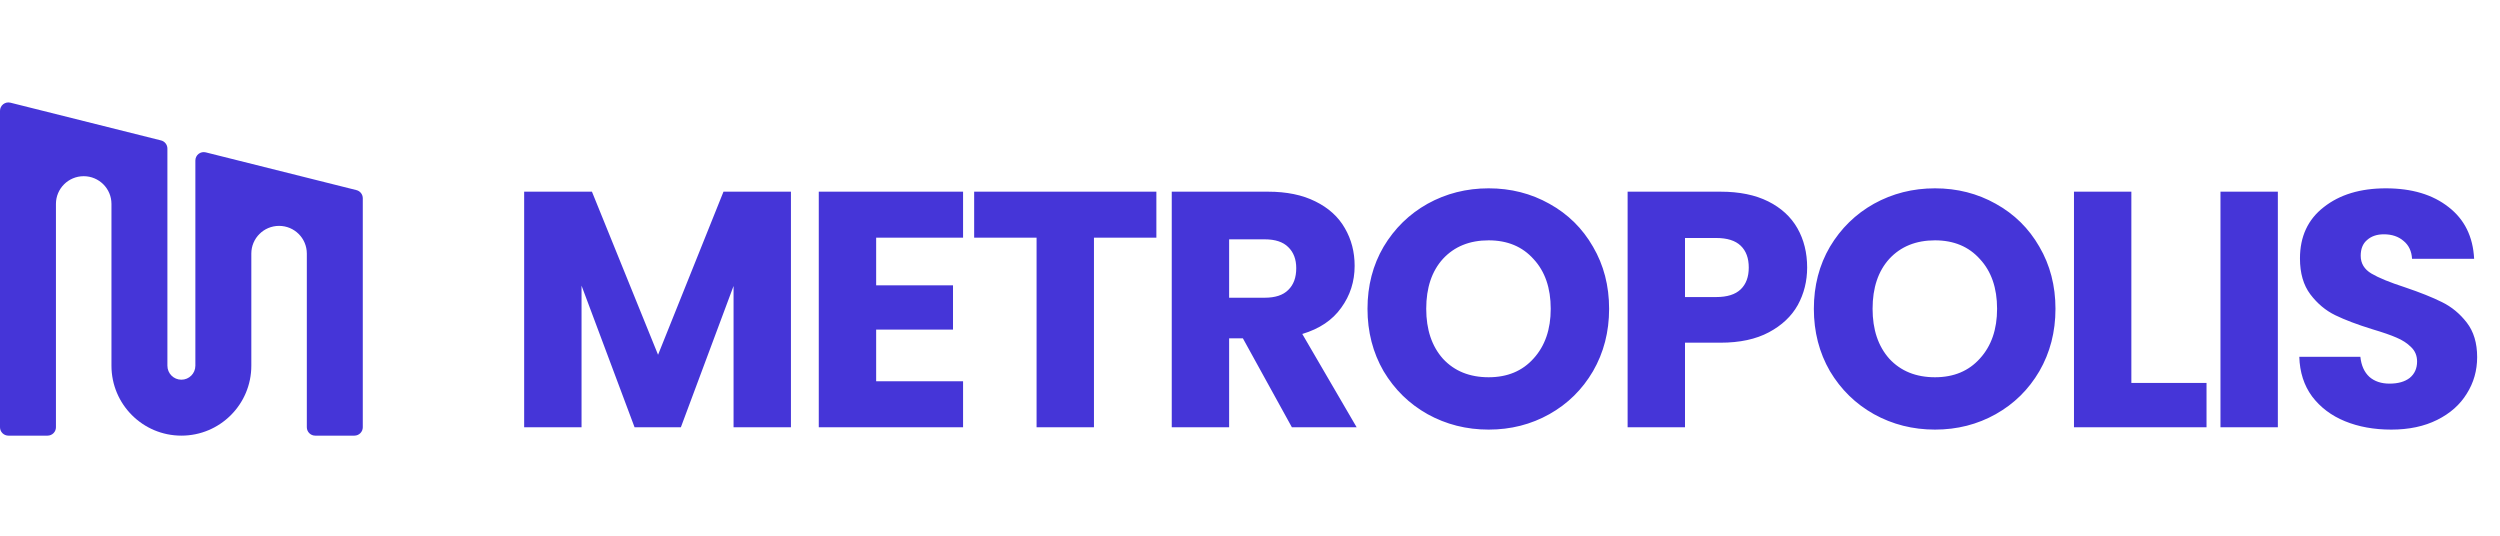
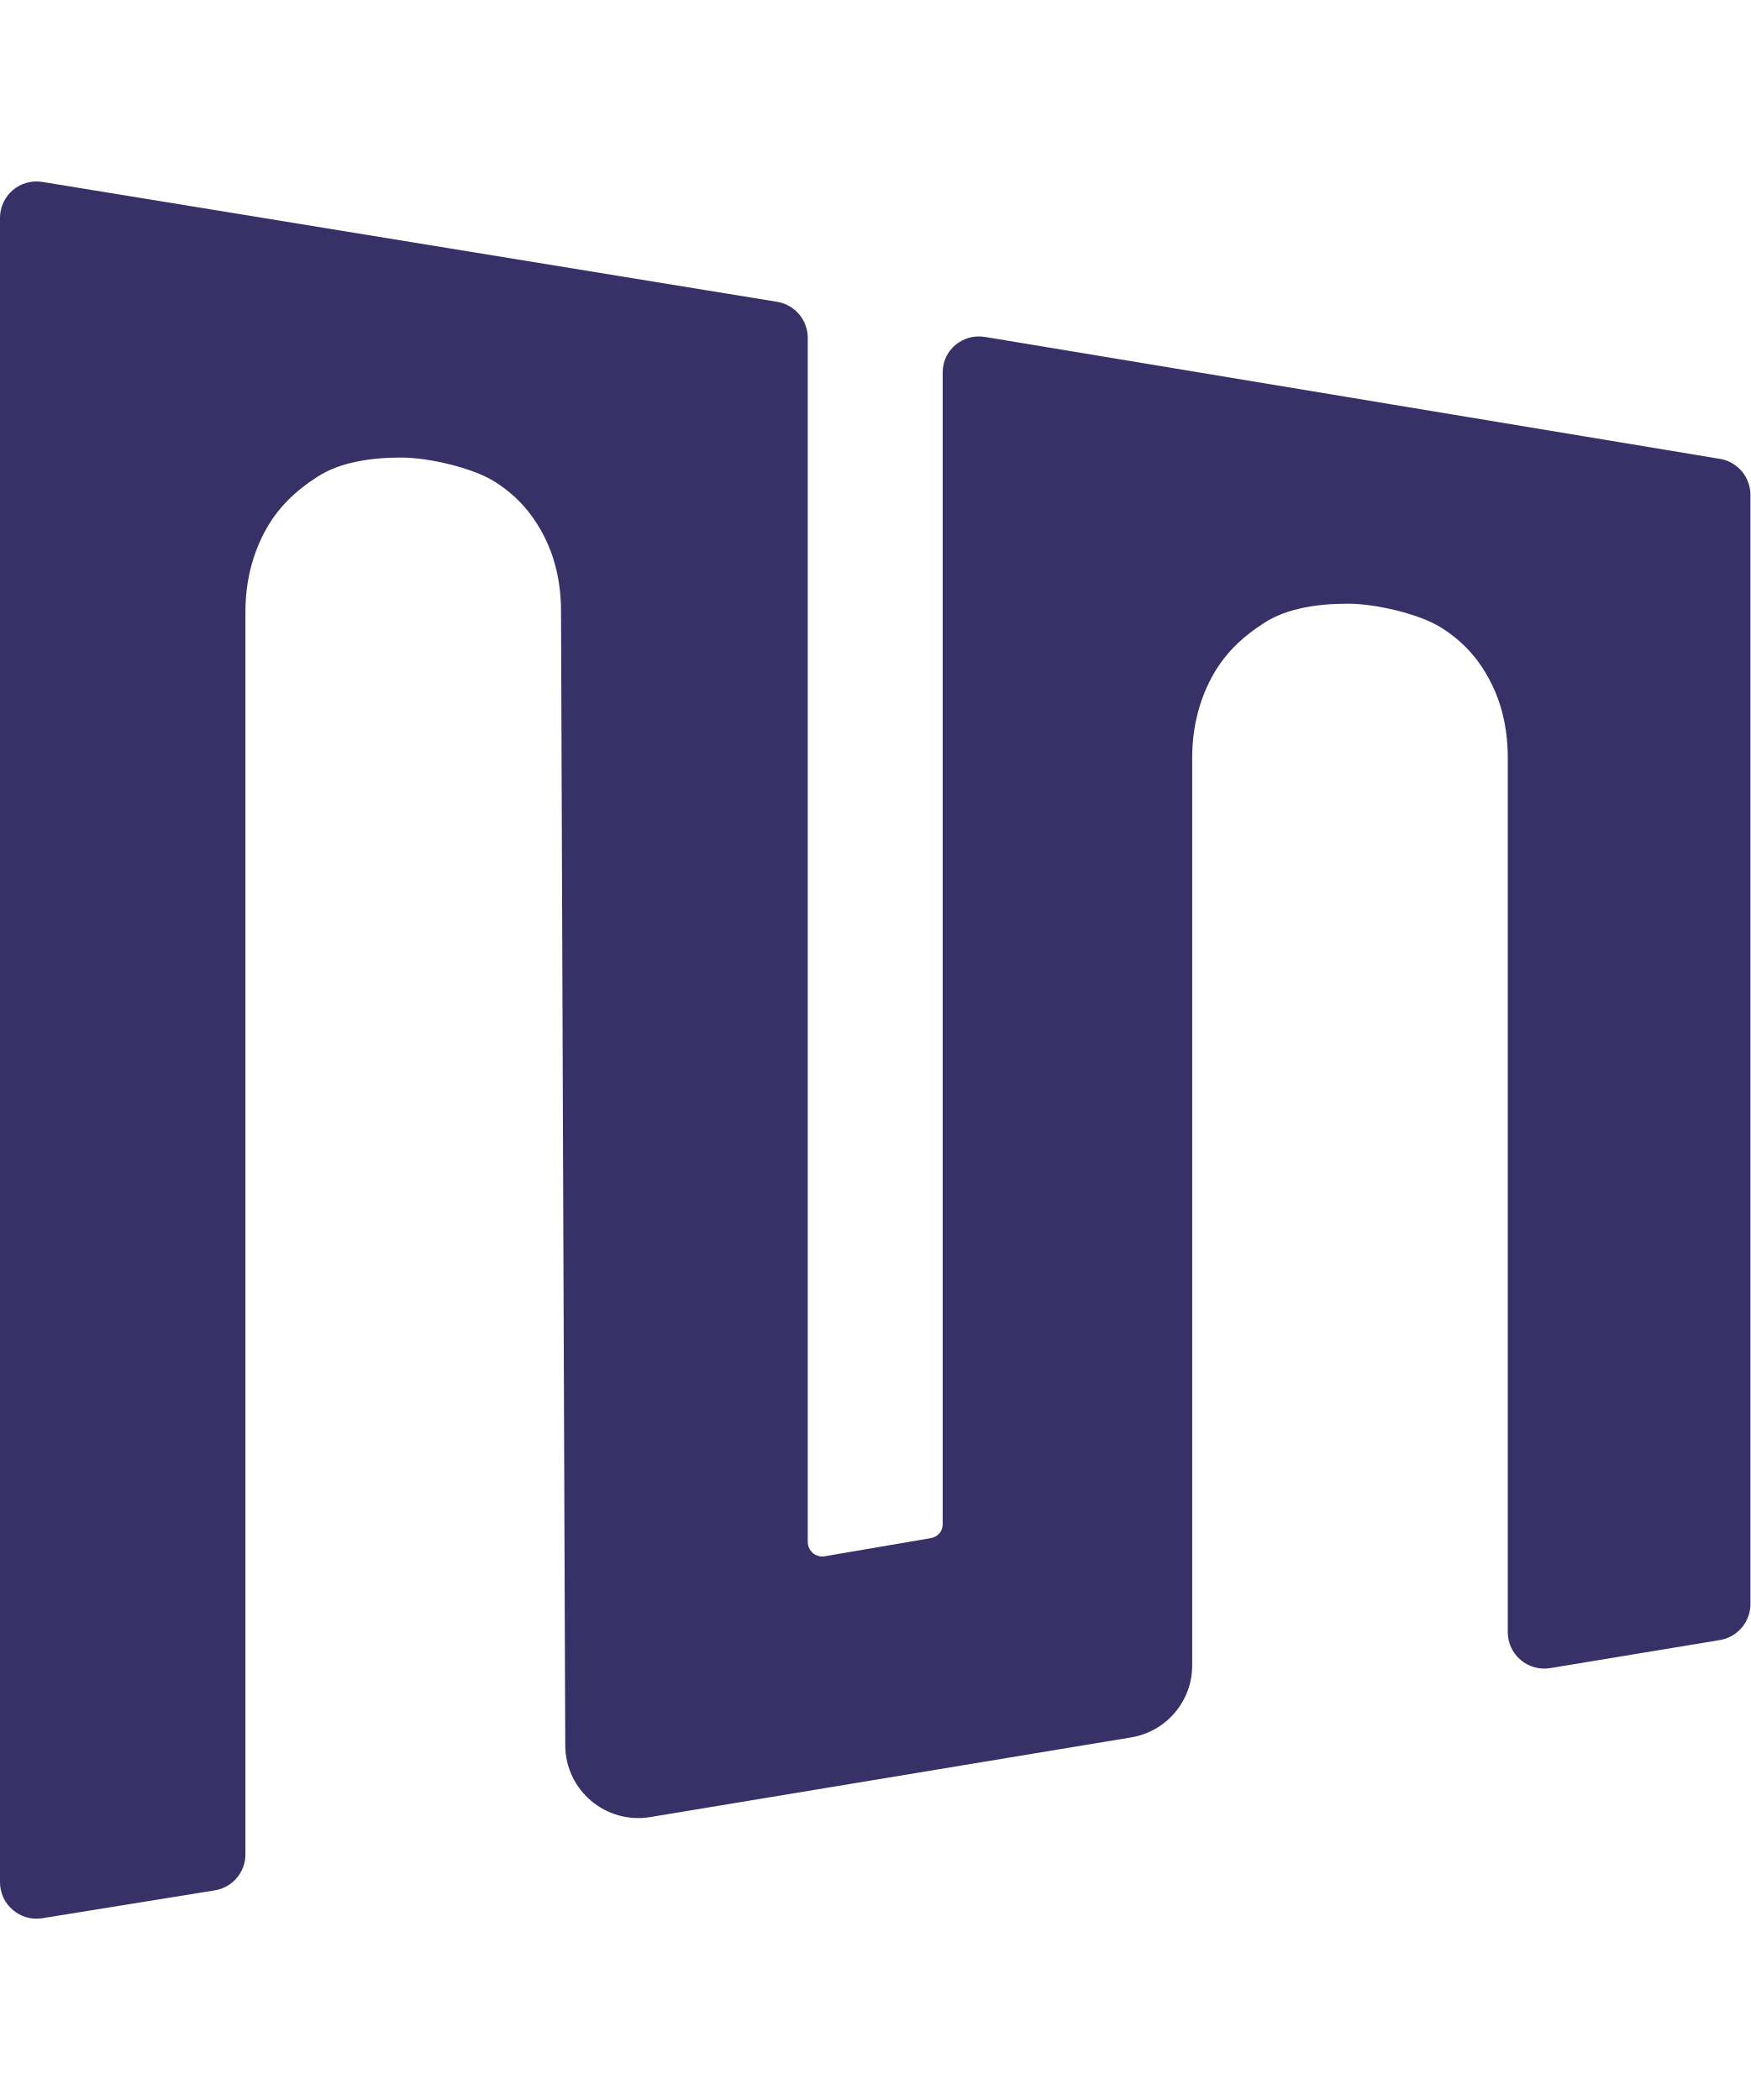
- <svg xmlns="http://www.w3.org/2000/svg" width="98" height="21" viewBox="0 0 149 21" fill="none">
-   <path d="M3.334 20V6.689C3.334 5.777 4.075 5.037 4.989 5.037C5.902 5.037 6.643 5.777 6.643 6.689V16.333C6.643 18.634 8.509 20.5 10.811 20.5C13.113 20.5 14.979 18.634 14.979 16.333V9.649C14.979 8.737 15.719 7.998 16.633 7.998C17.547 7.998 18.287 8.737 18.287 9.649V20C18.287 20.276 18.511 20.5 18.787 20.5H21.122C21.398 20.5 21.622 20.276 21.622 20V6.351C21.622 6.122 21.466 5.922 21.243 5.866L12.266 3.617C11.95 3.537 11.644 3.776 11.644 4.102V16.333C11.644 16.793 11.271 17.166 10.811 17.166C10.35 17.166 9.977 16.793 9.977 16.333V3.39C9.977 3.161 9.821 2.961 9.599 2.905L0.622 0.656C0.306 0.577 0 0.815 0 1.141V20C0 20.276 0.224 20.5 0.5 20.5H2.834C3.111 20.5 3.334 20.276 3.334 20Z" fill="#4535D8" />
-   <path d="M47.14 5.96V20H43.72V11.58L40.58 20H37.82L34.66 11.56V20H31.24V5.96H35.28L39.22 15.68L43.12 5.96H47.14ZM52.219 8.7V11.54H56.799V14.18H52.219V17.26H57.399V20H48.799V5.96H57.399V8.7H52.219ZM68.92 5.96V8.7H65.2V20H61.78V8.7H58.06V5.96H68.92ZM76.996 20L74.076 14.7H73.256V20H69.836V5.96H75.576C76.683 5.96 77.623 6.153 78.396 6.54C79.183 6.927 79.769 7.46 80.156 8.14C80.543 8.807 80.736 9.553 80.736 10.38C80.736 11.313 80.469 12.147 79.936 12.88C79.416 13.613 78.643 14.133 77.616 14.44L80.856 20H76.996ZM73.256 12.28H75.376C76.003 12.28 76.469 12.127 76.776 11.82C77.096 11.513 77.256 11.08 77.256 10.52C77.256 9.987 77.096 9.567 76.776 9.26C76.469 8.953 76.003 8.8 75.376 8.8H73.256V12.28ZM88.723 20.14C87.403 20.14 86.19 19.833 85.083 19.22C83.99 18.607 83.116 17.753 82.463 16.66C81.823 15.553 81.503 14.313 81.503 12.94C81.503 11.567 81.823 10.333 82.463 9.24C83.116 8.147 83.99 7.293 85.083 6.68C86.19 6.067 87.403 5.76 88.723 5.76C90.043 5.76 91.25 6.067 92.343 6.68C93.45 7.293 94.316 8.147 94.943 9.24C95.583 10.333 95.903 11.567 95.903 12.94C95.903 14.313 95.583 15.553 94.943 16.66C94.303 17.753 93.436 18.607 92.343 19.22C91.25 19.833 90.043 20.14 88.723 20.14ZM88.723 17.02C89.843 17.02 90.736 16.647 91.403 15.9C92.083 15.153 92.423 14.167 92.423 12.94C92.423 11.7 92.083 10.713 91.403 9.98C90.736 9.233 89.843 8.86 88.723 8.86C87.59 8.86 86.683 9.227 86.003 9.96C85.336 10.693 85.003 11.687 85.003 12.94C85.003 14.18 85.336 15.173 86.003 15.92C86.683 16.653 87.59 17.02 88.723 17.02ZM107.706 10.48C107.706 11.293 107.519 12.04 107.146 12.72C106.772 13.387 106.199 13.927 105.426 14.34C104.652 14.753 103.692 14.96 102.546 14.96H100.426V20H97.006V5.96H102.546C103.666 5.96 104.612 6.153 105.386 6.54C106.159 6.927 106.739 7.46 107.126 8.14C107.512 8.82 107.706 9.6 107.706 10.48ZM102.286 12.24C102.939 12.24 103.426 12.087 103.746 11.78C104.066 11.473 104.226 11.04 104.226 10.48C104.226 9.92 104.066 9.487 103.746 9.18C103.426 8.873 102.939 8.72 102.286 8.72H100.426V12.24H102.286ZM115.326 20.14C114.006 20.14 112.793 19.833 111.686 19.22C110.593 18.607 109.719 17.753 109.066 16.66C108.426 15.553 108.106 14.313 108.106 12.94C108.106 11.567 108.426 10.333 109.066 9.24C109.719 8.147 110.593 7.293 111.686 6.68C112.793 6.067 114.006 5.76 115.326 5.76C116.646 5.76 117.853 6.067 118.946 6.68C120.053 7.293 120.919 8.147 121.546 9.24C122.186 10.333 122.506 11.567 122.506 12.94C122.506 14.313 122.186 15.553 121.546 16.66C120.906 17.753 120.039 18.607 118.946 19.22C117.853 19.833 116.646 20.14 115.326 20.14ZM115.326 17.02C116.446 17.02 117.339 16.647 118.006 15.9C118.686 15.153 119.026 14.167 119.026 12.94C119.026 11.7 118.686 10.713 118.006 9.98C117.339 9.233 116.446 8.86 115.326 8.86C114.193 8.86 113.286 9.227 112.606 9.96C111.939 10.693 111.606 11.687 111.606 12.94C111.606 14.18 111.939 15.173 112.606 15.92C113.286 16.653 114.193 17.02 115.326 17.02ZM127.029 17.36H131.509V20H123.609V5.96H127.029V17.36ZM135.76 5.96V20H132.34V5.96H135.76ZM142.518 20.14C141.492 20.14 140.572 19.973 139.758 19.64C138.945 19.307 138.292 18.813 137.798 18.16C137.318 17.507 137.065 16.72 137.038 15.8H140.678C140.732 16.32 140.912 16.72 141.218 17C141.525 17.267 141.925 17.4 142.418 17.4C142.925 17.4 143.325 17.287 143.618 17.06C143.912 16.82 144.058 16.493 144.058 16.08C144.058 15.733 143.938 15.447 143.698 15.22C143.472 14.993 143.185 14.807 142.838 14.66C142.505 14.513 142.025 14.347 141.398 14.16C140.492 13.88 139.752 13.6 139.178 13.32C138.605 13.04 138.112 12.627 137.698 12.08C137.285 11.533 137.078 10.82 137.078 9.94C137.078 8.633 137.552 7.613 138.498 6.88C139.445 6.133 140.678 5.76 142.198 5.76C143.745 5.76 144.992 6.133 145.938 6.88C146.885 7.613 147.392 8.64 147.458 9.96H143.758C143.732 9.507 143.565 9.153 143.258 8.9C142.952 8.633 142.558 8.5 142.078 8.5C141.665 8.5 141.332 8.613 141.078 8.84C140.825 9.053 140.698 9.367 140.698 9.78C140.698 10.233 140.912 10.587 141.338 10.84C141.765 11.093 142.432 11.367 143.338 11.66C144.245 11.967 144.978 12.26 145.538 12.54C146.112 12.82 146.605 13.227 147.018 13.76C147.432 14.293 147.638 14.98 147.638 15.82C147.638 16.62 147.432 17.347 147.018 18C146.618 18.653 146.032 19.173 145.258 19.56C144.485 19.947 143.572 20.14 142.518 20.14Z" fill="#4535D8" />
+ <svg xmlns="http://www.w3.org/2000/svg" width="20" height="24" viewBox="0 0 24 24" fill="none">
+   <path d="M3.365 23.032V5.966C3.369 5.579 3.456 5.223 3.625 4.9C3.799 4.572 4.04 4.34 4.35 4.14C4.66 3.937 5.091 3.875 5.5 3.875C5.884 3.875 6.475 4.018 6.763 4.194C7.054 4.371 7.281 4.614 7.443 4.922C7.606 5.227 7.689 5.575 7.692 5.966L7.75 21.537C7.753 22.153 8.306 22.62 8.914 22.52L15.51 21.427C15.992 21.347 16.346 20.93 16.346 20.441V7.97C16.35 7.582 16.436 7.227 16.606 6.903C16.779 6.576 17.021 6.343 17.331 6.144C17.641 5.941 18.071 5.879 18.481 5.879C18.864 5.879 19.456 6.021 19.744 6.198C20.035 6.375 20.262 6.617 20.424 6.926C20.586 7.231 20.669 7.579 20.673 7.97V19.984C20.673 20.293 20.95 20.527 21.255 20.477L23.582 20.092C23.823 20.052 24 19.843 24 19.599V4.386C24 4.142 23.823 3.933 23.582 3.893L13.507 2.221C13.203 2.17 12.925 2.398 12.925 2.706V18.506C12.925 18.603 12.855 18.679 12.759 18.695L11.308 18.943C11.186 18.964 11.075 18.87 11.075 18.746V2.233C11.075 1.988 10.897 1.779 10.655 1.739L0.581 0.095C0.276 0.045 0 0.28 0 0.588V23.413C0 23.721 0.276 23.956 0.58 23.907L2.945 23.525C3.187 23.486 3.365 23.277 3.365 23.032Z" fill="#383168" />
</svg>
